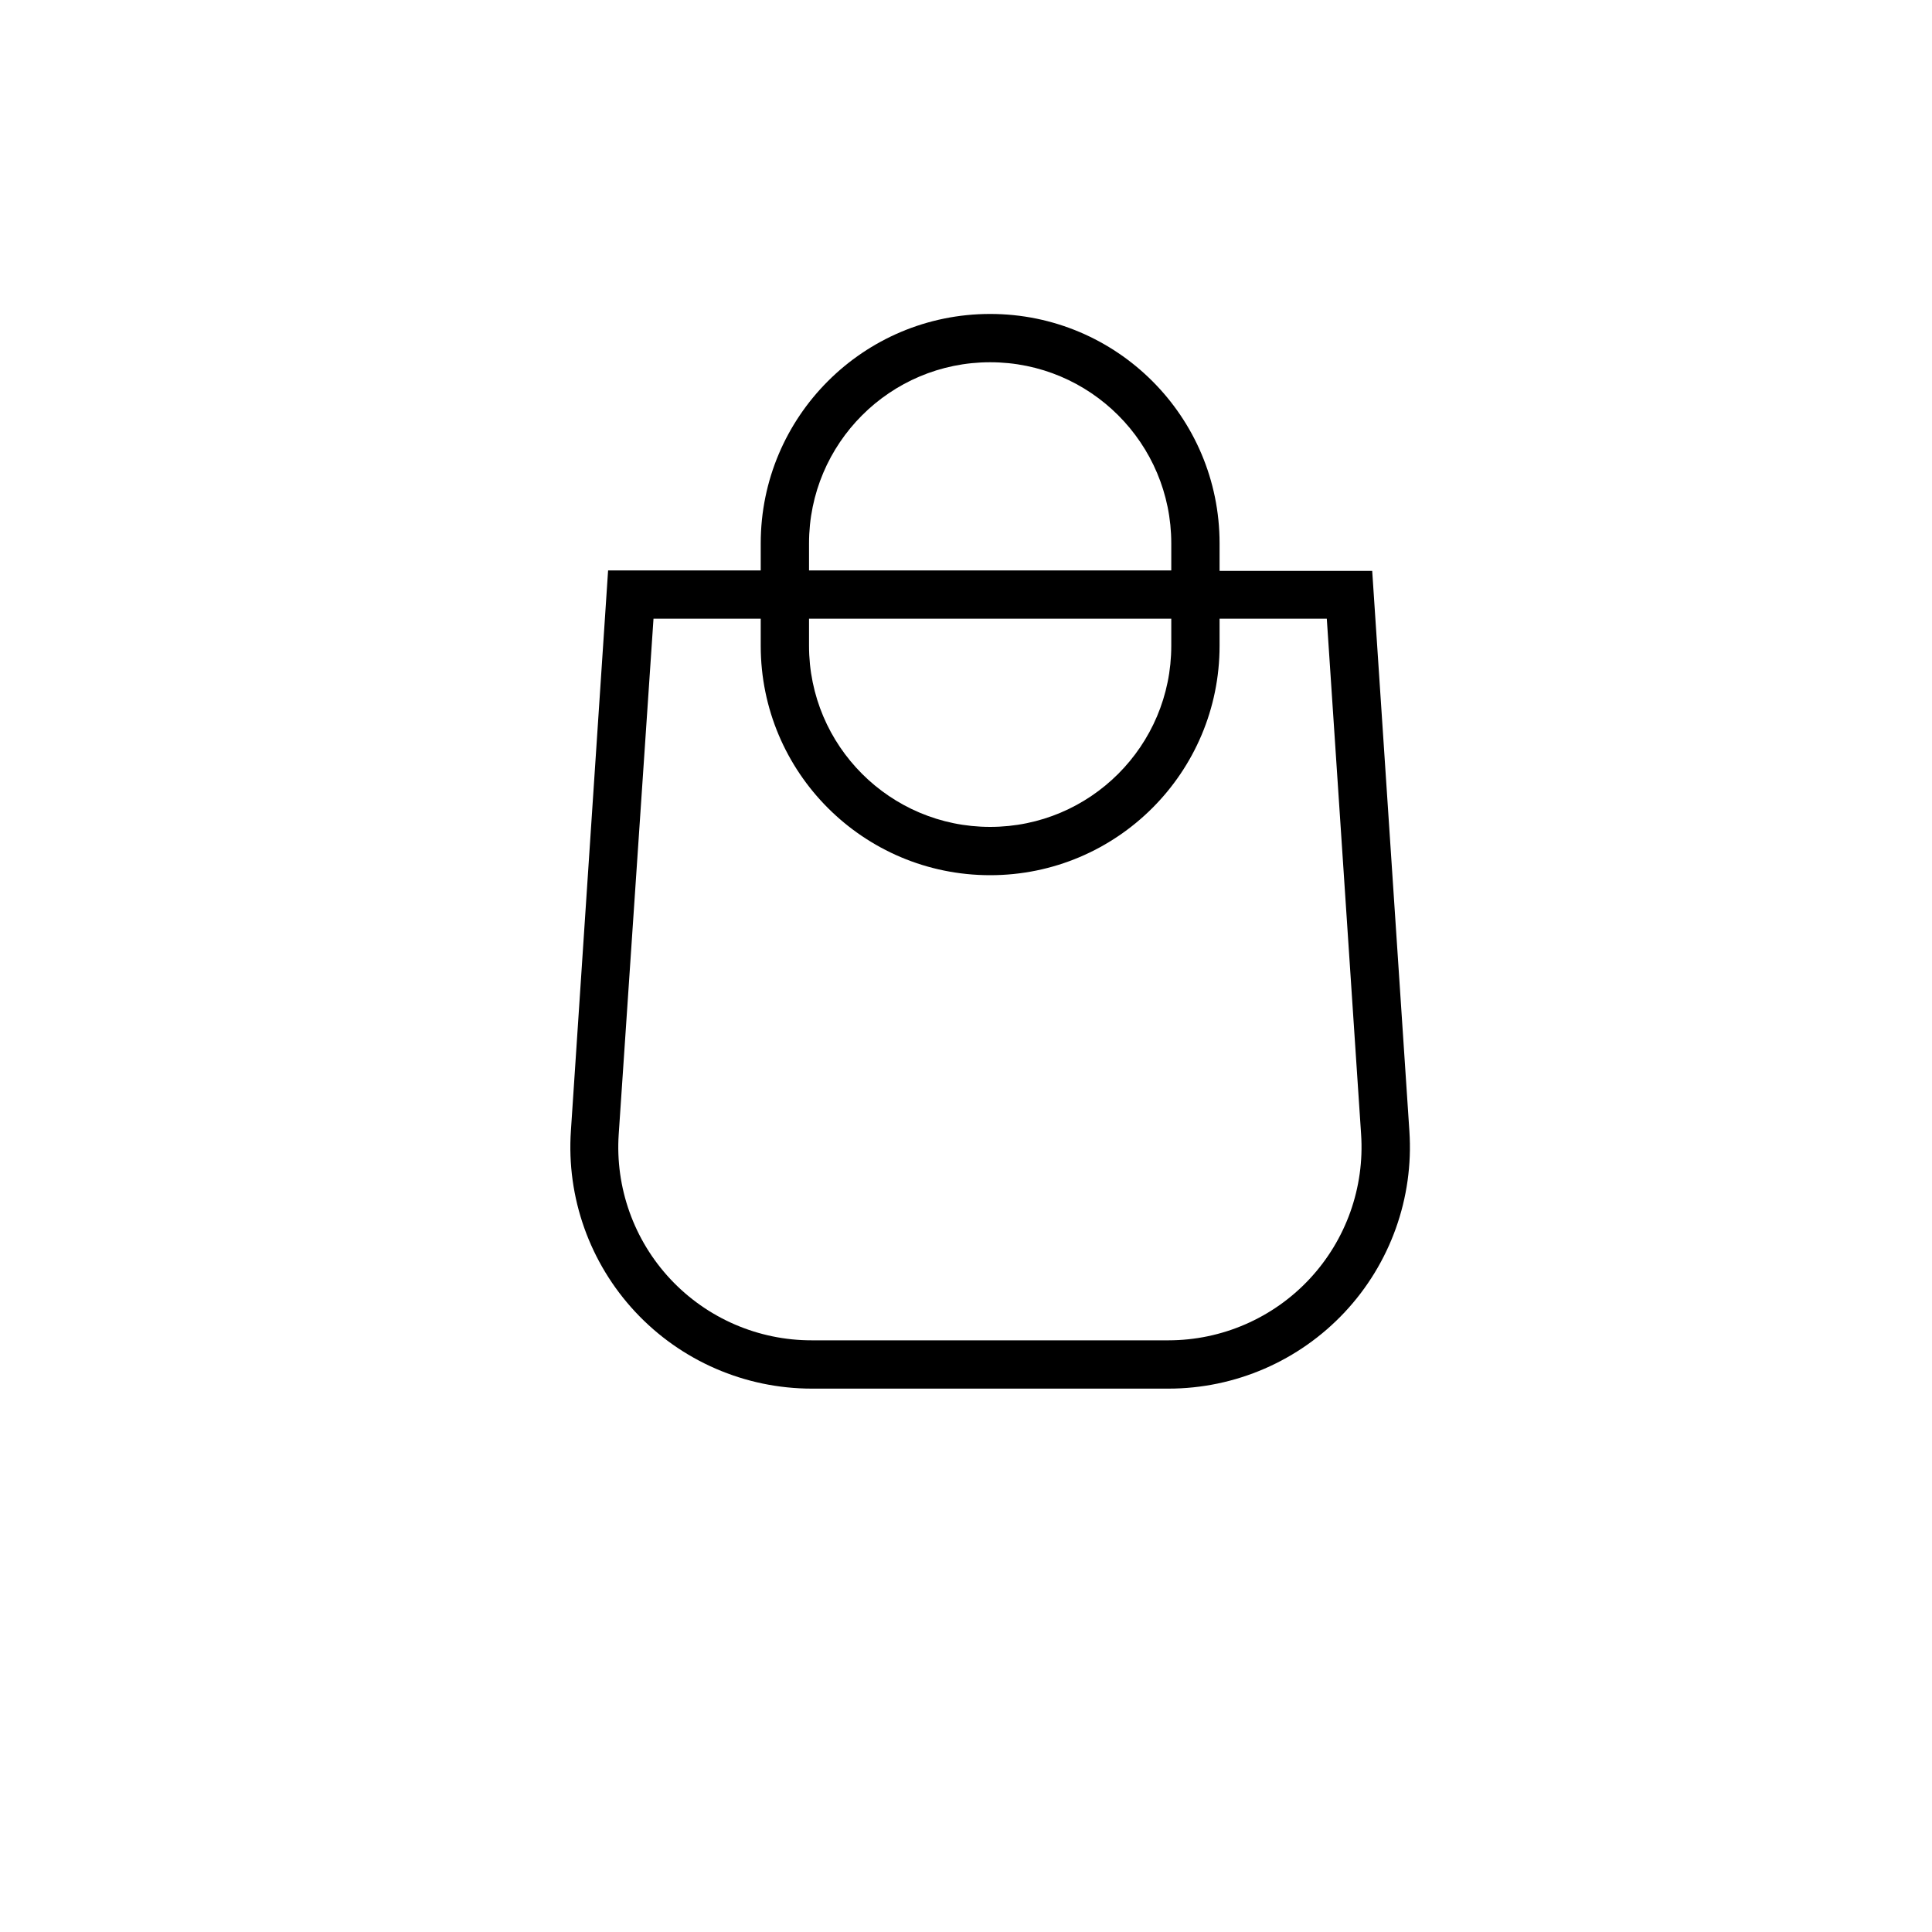
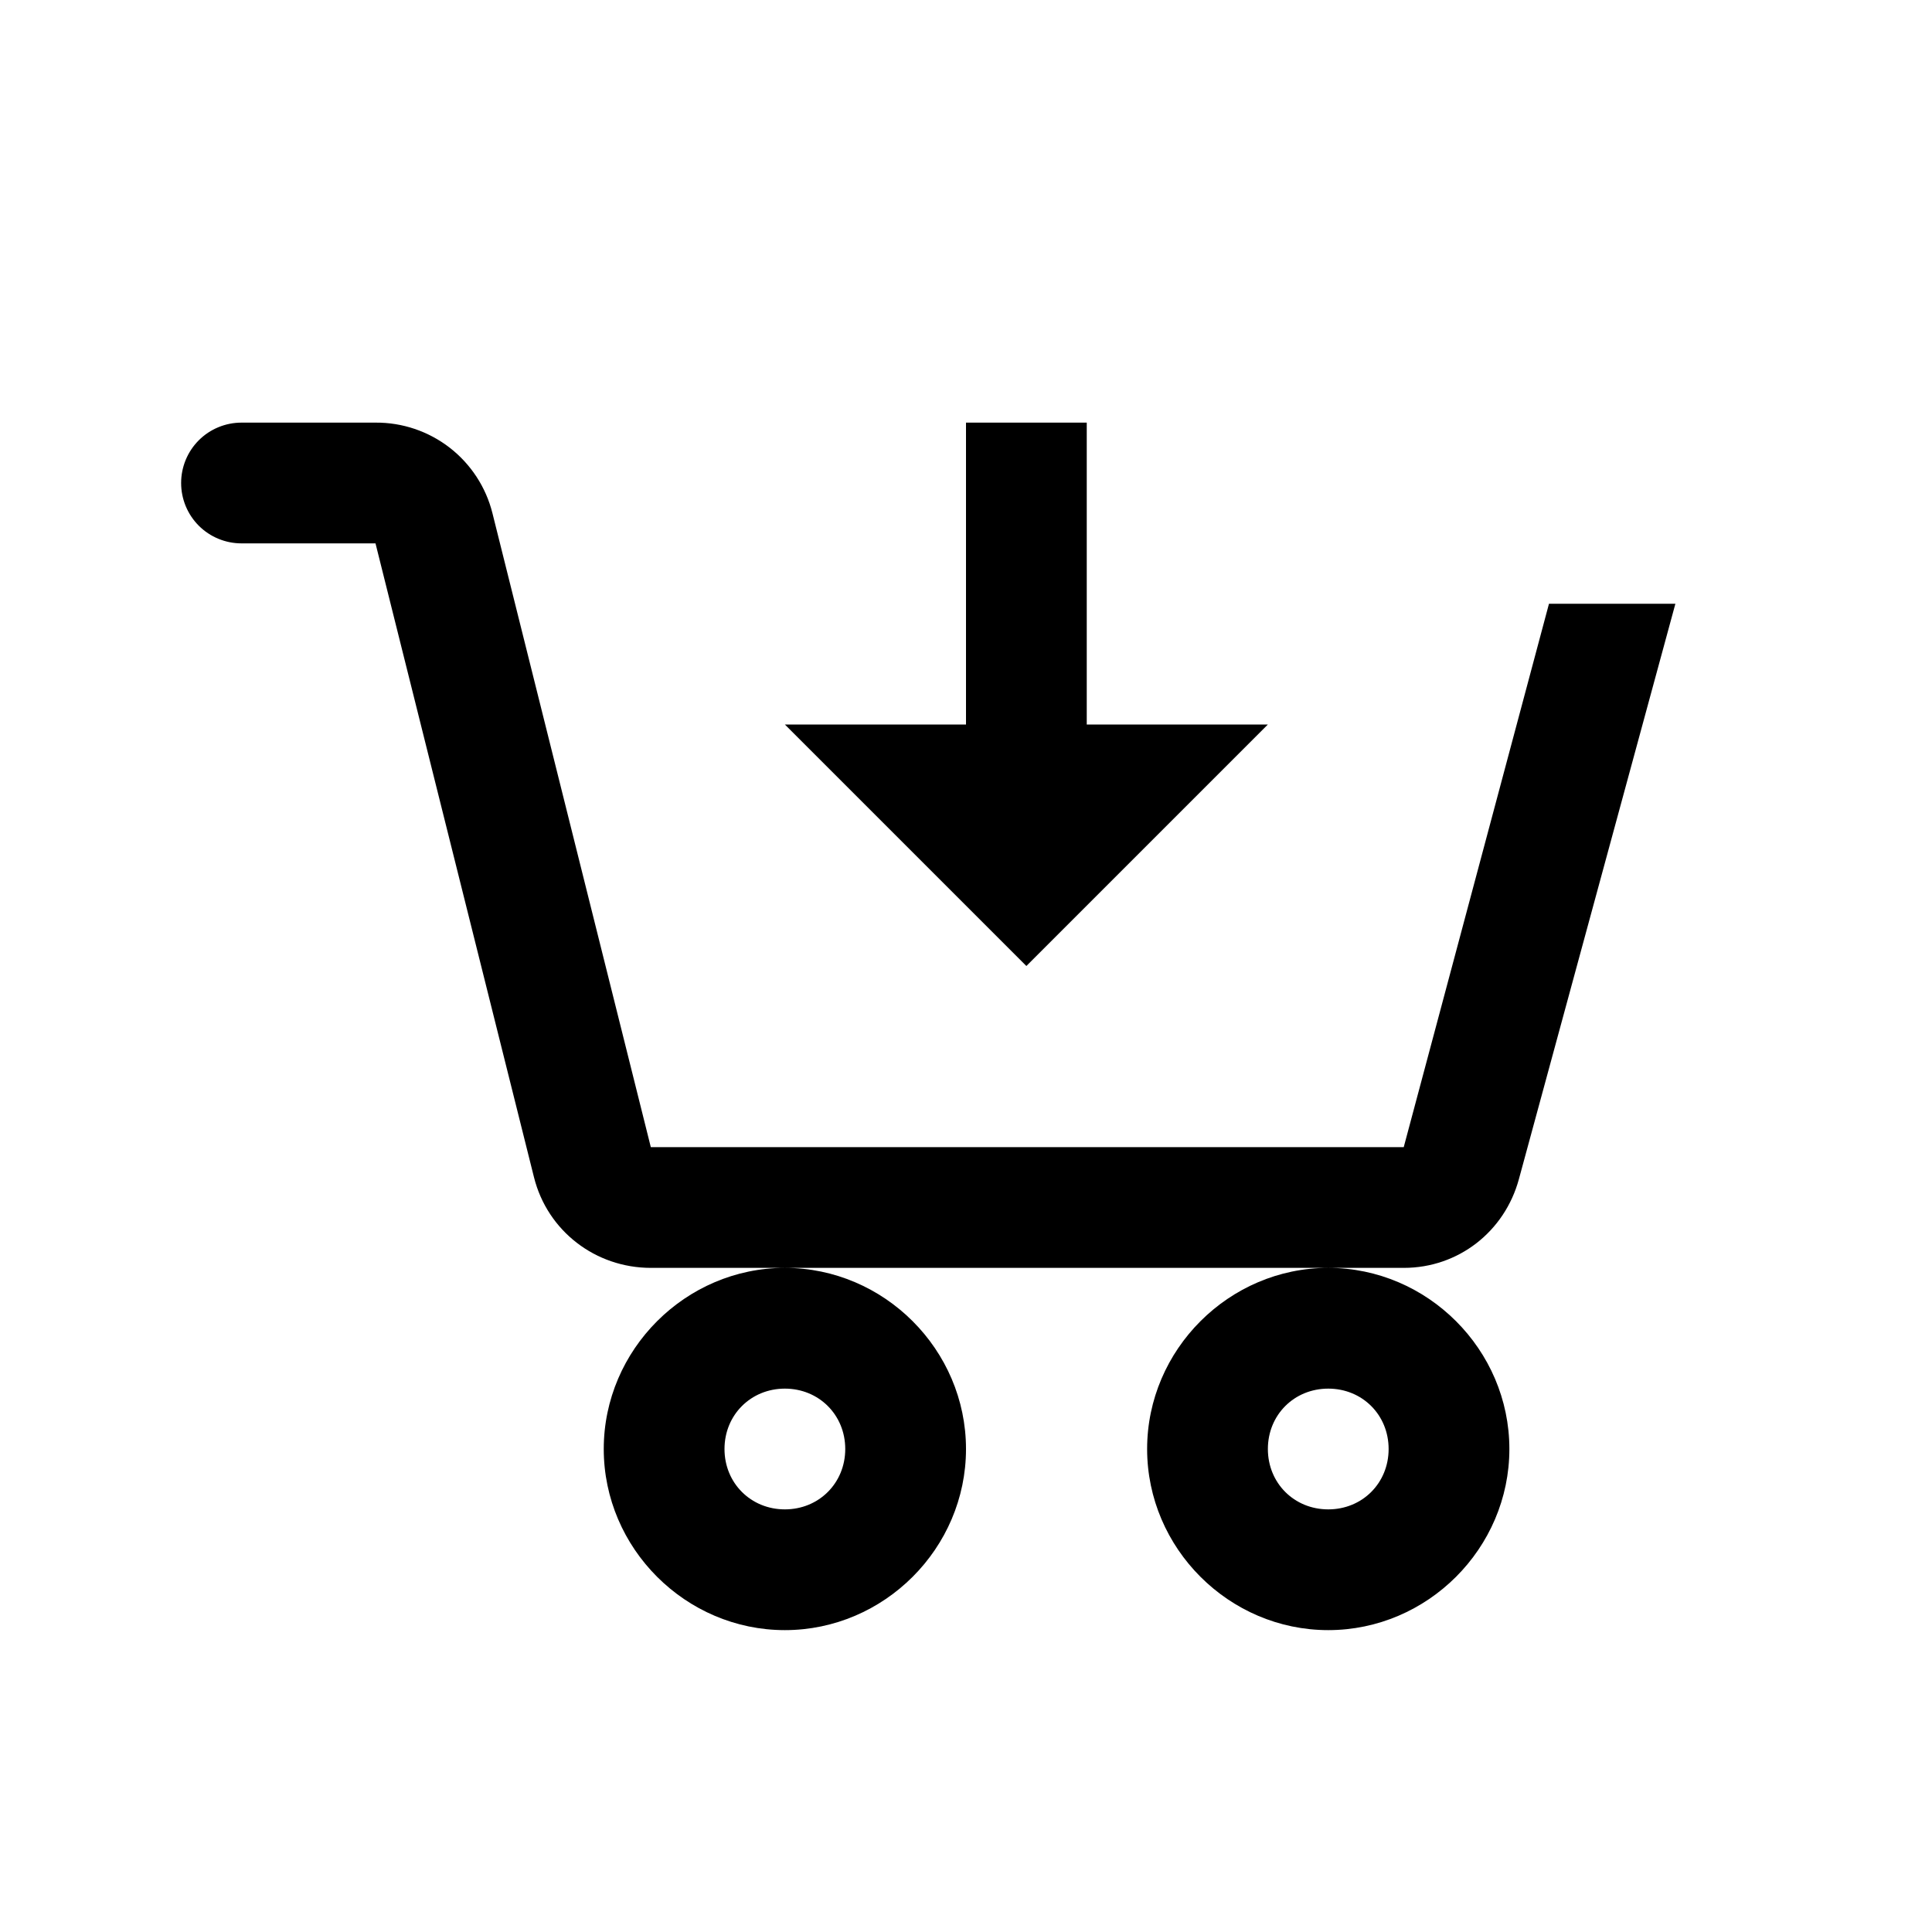
- <svg xmlns="http://www.w3.org/2000/svg" fill="none" class="icon icon-cart" viewBox="0 0 40 40">
-   <path fill="currentColor" fill-rule="evenodd" d="M20.5 6.5a4.75 4.75 0 0 0-4.75 4.75v.56h-3.16l-.77 11.6a5 5 0 0 0 4.99 5.34h7.38a5 5 0 0 0 4.99-5.33l-.77-11.6h-3.16v-.57A4.75 4.75 0 0 0 20.5 6.5m3.75 5.31v-.56a3.75 3.75 0 1 0-7.5 0v.56zm-7.5 1h7.5v.56a3.75 3.75 0 1 1-7.5 0zm-1 0v.56a4.75 4.75 0 1 0 9.5 0v-.56h2.22l.71 10.67a4 4 0 0 1-3.99 4.27h-7.38a4 4 0 0 1-4-4.27l.72-10.67z" />
+ <svg xmlns="http://www.w3.org/2000/svg" width="28" height="28" viewBox="0 0 28 28" fill="none">
+   <path d="M3.5 6.125C3.268 6.125 3.045 6.217 2.881 6.381C2.717 6.545 2.625 6.768 2.625 7C2.625 7.232 2.717 7.455 2.881 7.619C3.045 7.783 3.268 7.875 3.5 7.875H5.442L7.739 17.062C7.934 17.841 8.631 18.375 9.433 18.375H20.345C21.135 18.375 21.806 17.85 22.013 17.089L24.281 8.75H22.449L20.344 16.625H9.432L7.137 7.438C7.043 7.061 6.824 6.726 6.517 6.488C6.209 6.25 5.831 6.122 5.442 6.125H3.5ZM19.25 18.375C17.811 18.375 16.625 19.561 16.625 21C16.625 22.439 17.811 23.625 19.25 23.625C20.689 23.625 21.875 22.439 21.875 21C21.875 19.561 20.689 18.375 19.25 18.375ZM11.375 18.375C9.936 18.375 8.75 19.561 8.75 21C8.75 22.439 9.936 23.625 11.375 23.625C12.814 23.625 14 22.439 14 21C14 19.561 12.814 18.375 11.375 18.375ZM14 6.125V10.5H11.375L14.875 14L18.375 10.5H15.75V6.125H14ZM11.375 20.125C11.868 20.125 12.25 20.506 12.25 21C12.25 21.494 11.868 21.875 11.375 21.875C10.882 21.875 10.5 21.494 10.5 21C10.5 20.506 10.882 20.125 11.375 20.125ZM19.25 20.125C19.744 20.125 20.125 20.506 20.125 21C20.125 21.494 19.744 21.875 19.25 21.875C18.756 21.875 18.375 21.494 18.375 21C18.375 20.506 18.756 20.125 19.25 20.125Z" fill="black" />
</svg>
